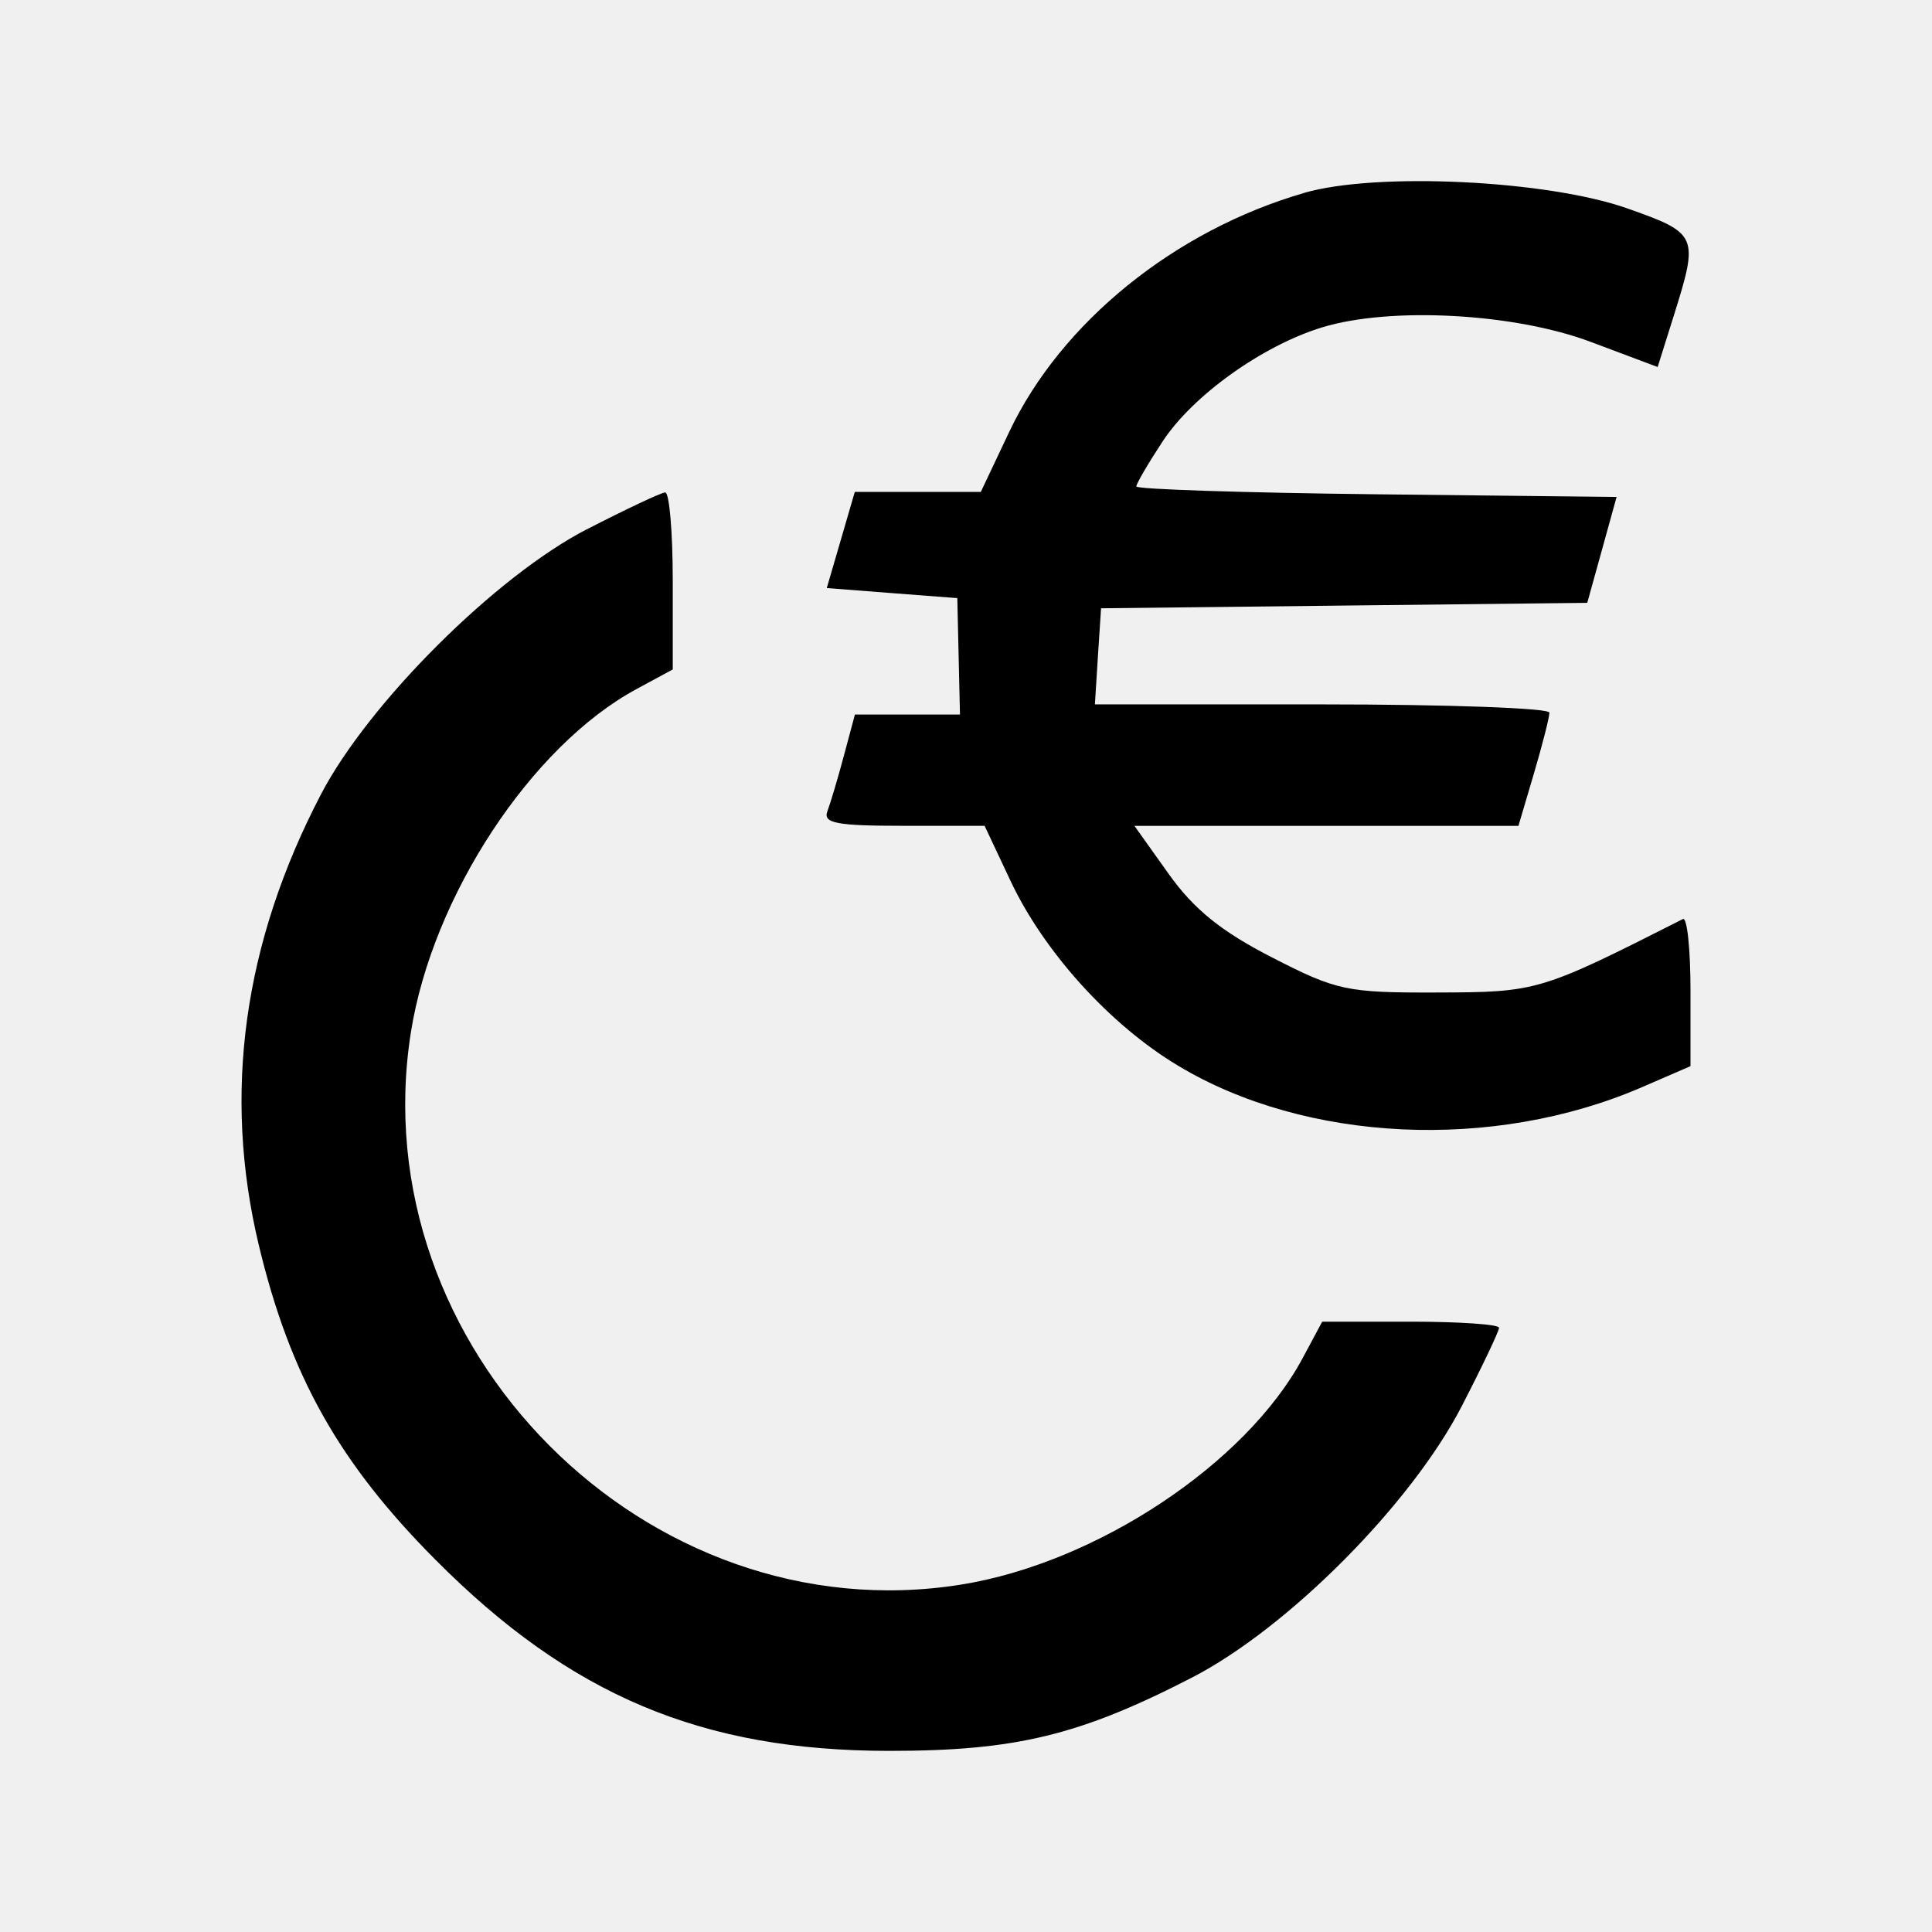
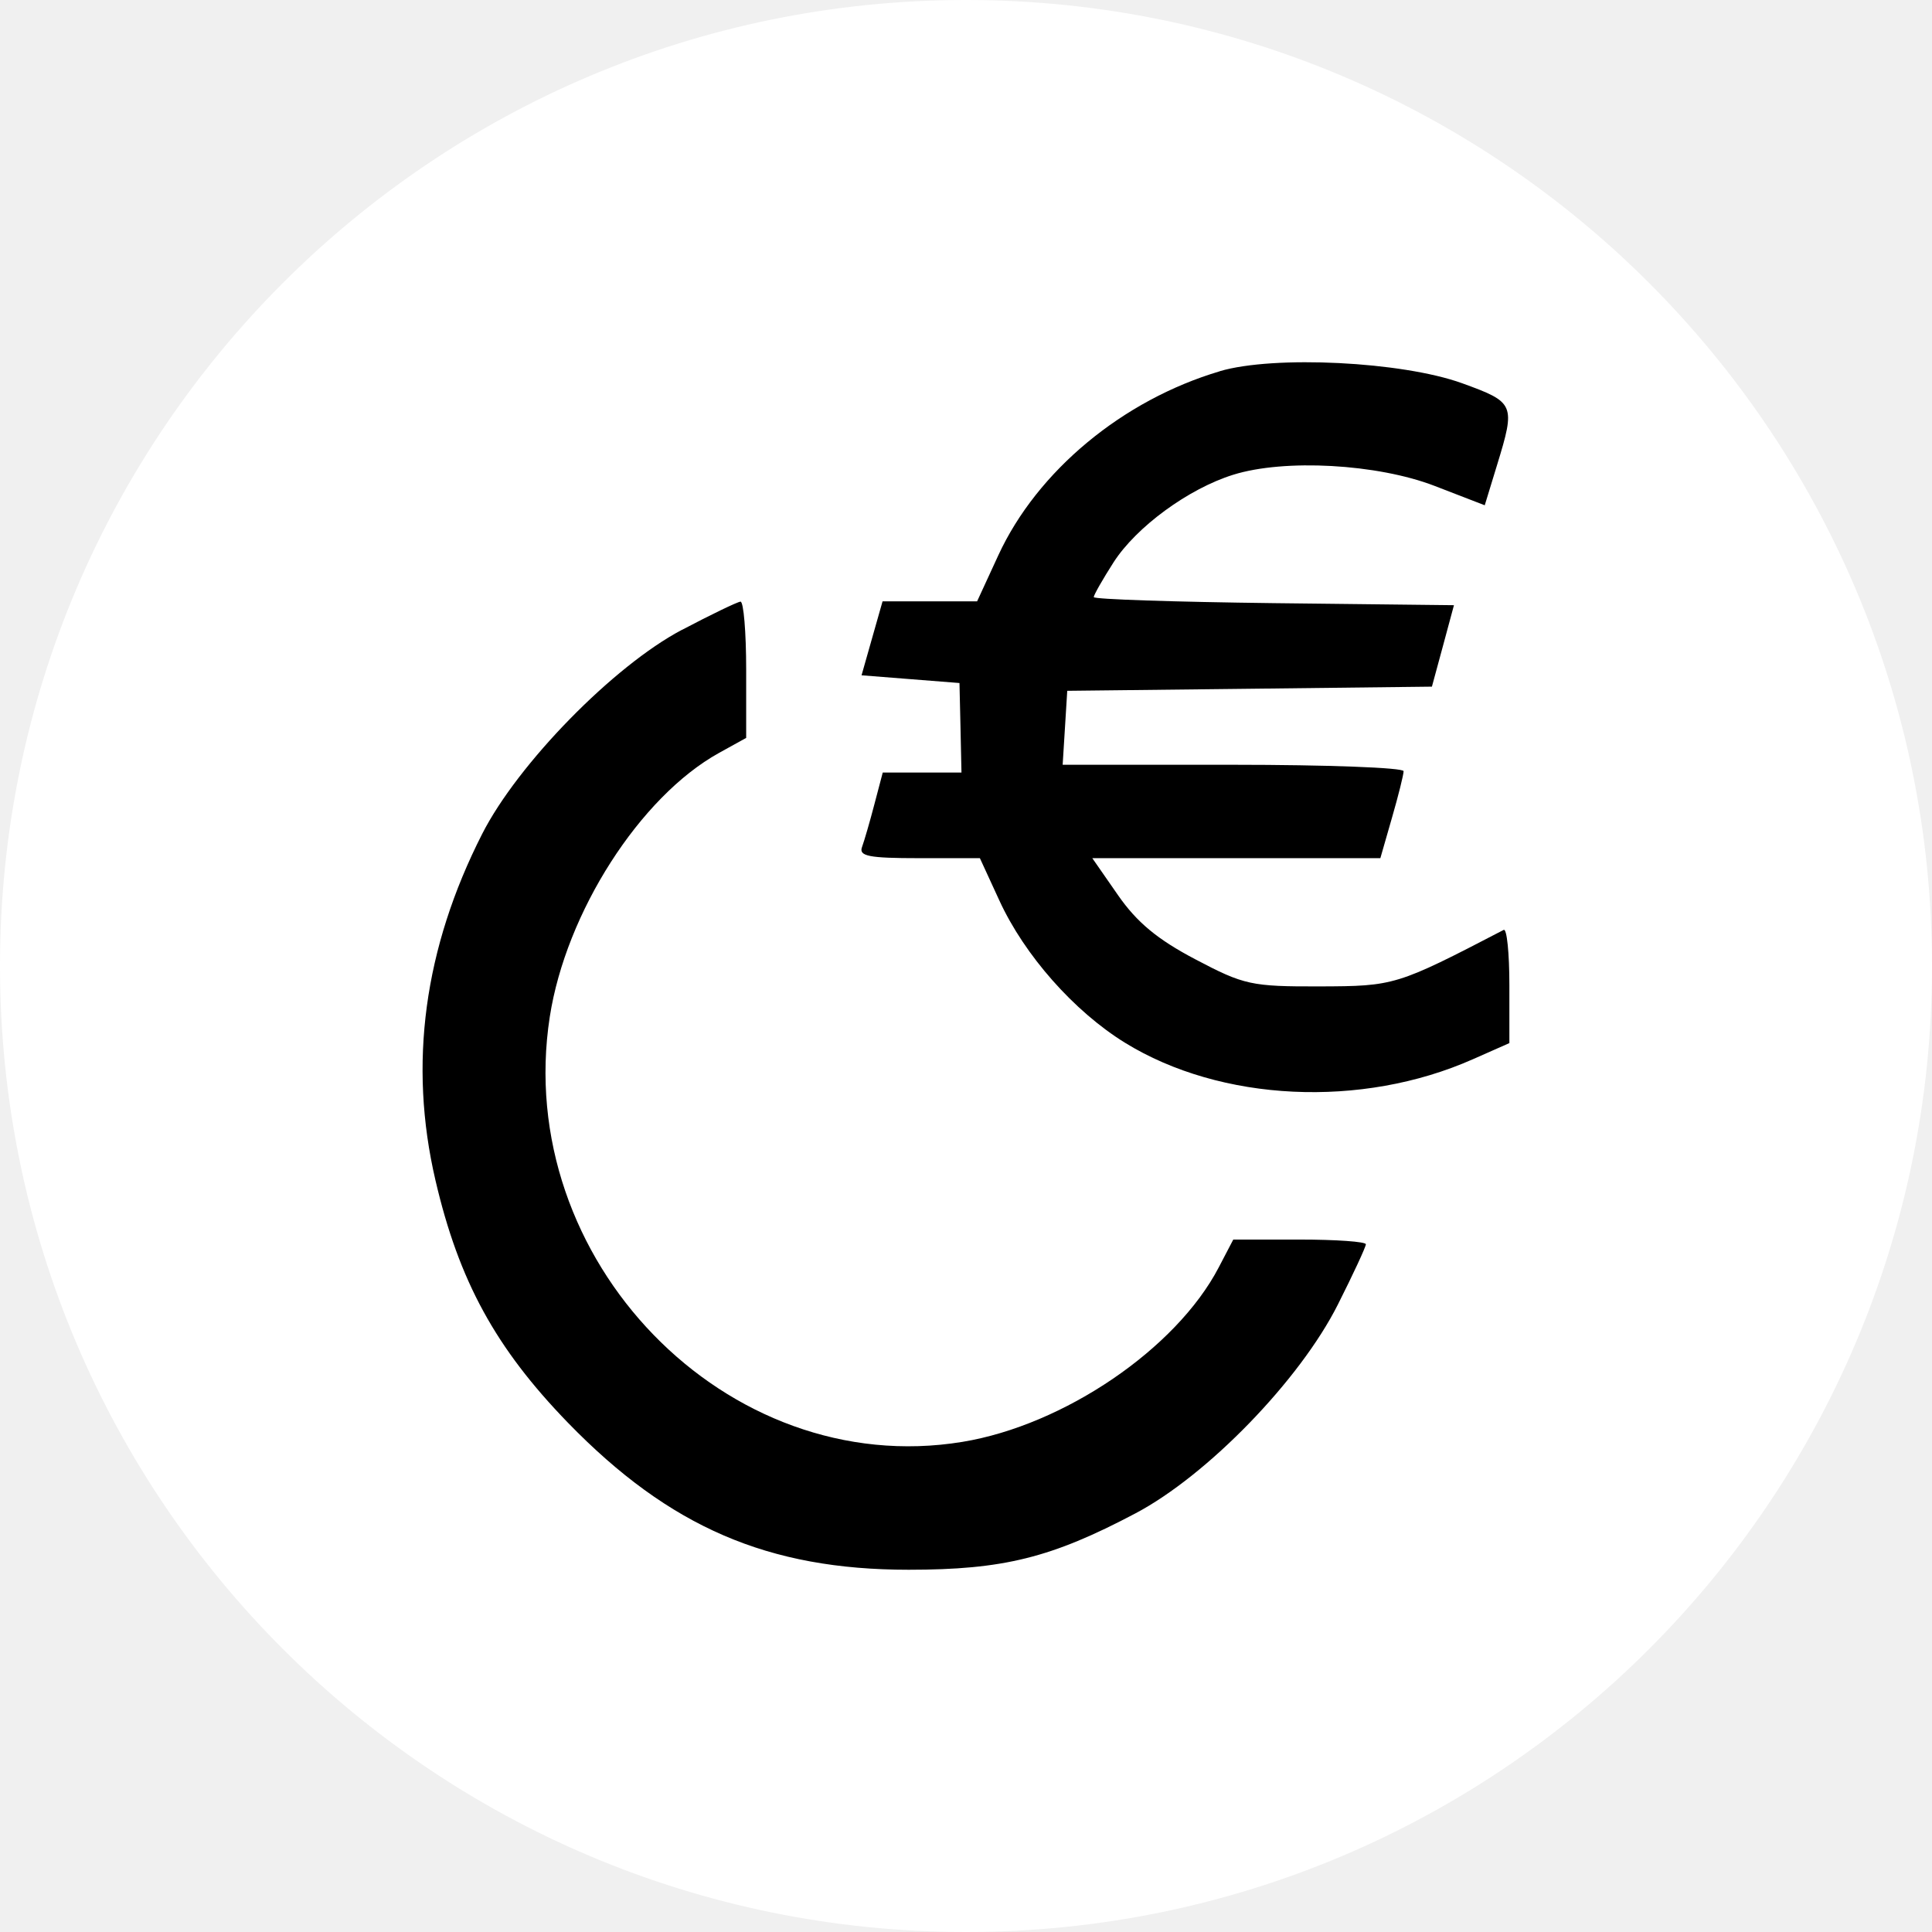
<svg xmlns="http://www.w3.org/2000/svg" width="32" height="32" fill="none" viewBox="0 0 32 32">
-   <path fill="#000" fill-rule="evenodd" d="M21.606 3.194c-2.147.62-4.033 2.147-4.891 3.961l-.47.993h-2.087l-.232.796-.232.796 1.081.084 1.081.083.022.964.022.964h-1.74l-.182.68c-.1.375-.224.79-.274.923-.076.197.152.24 1.255.24h1.349l.43.913c.555 1.178 1.647 2.384 2.774 3.06 2.12 1.274 5.224 1.419 7.68.358l.808-.35v-1.25c0-.687-.056-1.221-.125-1.187-2.367 1.199-2.41 1.212-4.064 1.217-1.507.005-1.67-.03-2.744-.582-.84-.43-1.293-.797-1.71-1.382l-.567-.796h6.36l.257-.869c.141-.478.256-.93.256-1.006s-1.694-.137-3.764-.137h-3.764l.05-.796.052-.796 4.026-.045 4.027-.045.243-.876.243-.878-3.978-.044c-2.187-.025-3.977-.083-3.977-.13 0-.046.197-.383.438-.749.502-.762 1.653-1.584 2.64-1.886 1.134-.346 3.186-.235 4.452.242l1.105.415.272-.866c.41-1.307.392-1.35-.771-1.76-1.325-.469-4.153-.605-5.351-.26m-11.88 5.57c-1.508.775-3.622 2.882-4.41 4.394-1.284 2.46-1.629 4.953-1.032 7.455.517 2.169 1.33 3.617 2.93 5.224C9.45 28.084 11.629 29 14.732 29c2.09 0 3.152-.257 5.007-1.212 1.592-.82 3.635-2.875 4.472-4.497.34-.659.618-1.243.618-1.299s-.659-.101-1.464-.101H21.9l-.324.604c-.938 1.749-3.418 3.393-5.658 3.751-5.206.832-9.94-3.922-9.112-9.15.356-2.25 1.993-4.74 3.735-5.682l.602-.326v-1.47c0-.809-.057-1.467-.126-1.462-.068.004-.65.278-1.293.609" clip-rule="evenodd" />
+   <g clip-path="url(#celoeuro__clip0_2381_5)">
+     <circle cx="16" cy="16" r="16" fill="#fff" />
+     <path fill="#000" fill-rule="evenodd" d="M20.205 6.149c-1.61.477-3.025 1.652-3.669 3.047l-.352.764h-1.566l-.174.612-.174.613.811.064.811.064.017.742.016.741h-1.304l-.138.524c-.075.288-.168.607-.205.709-.057.152.114.185.942.185h1.01l.323.702c.416.906 1.236 1.834 2.08 2.355 1.59.98 3.919 1.09 5.761.274l.606-.268v-.962c0-.53-.042-.94-.094-.913-1.775.922-1.808.932-3.048.936-1.13.003-1.252-.023-2.058-.448-.63-.331-.97-.614-1.282-1.063l-.426-.613h4.771l.192-.668c.106-.367.193-.715.193-.773s-1.27-.106-2.824-.106h-2.823l.038-.612.038-.613 3.02-.034 3.02-.035.183-.674.182-.675-2.983-.034c-1.64-.02-2.983-.064-2.983-.1 0-.035.148-.295.328-.576.377-.587 1.24-1.219 1.98-1.45.85-.267 2.39-.182 3.34.185l.828.32.204-.667c.308-1.005.294-1.038-.578-1.354-.994-.36-3.115-.465-4.014-.2m-8.911 4.285c-1.13.596-2.716 2.217-3.307 3.38-.963 1.893-1.222 3.81-.774 5.734.388 1.669.997 2.783 2.197 4.02C11.088 25.294 12.721 26 15.05 26c1.568 0 2.364-.198 3.755-.933 1.194-.63 2.726-2.21 3.354-3.459.255-.506.464-.956.464-.999s-.494-.078-1.098-.078h-1.098l-.243.465c-.704 1.346-2.564 2.61-4.244 2.886-3.904.64-7.455-3.018-6.834-7.04.268-1.73 1.495-3.645 2.801-4.37l.452-.25V11.09c0-.622-.043-1.128-.094-1.125-.052.004-.488.214-.97.468" clip-rule="evenodd" />
+   </g>
+   <defs>
+     <clipPath id="celoeuro__clip0_2381_5">
+       <path fill="#fff" d="M0 0h32v32H0z" />
+     </clipPath>
+   </defs>
</svg>
